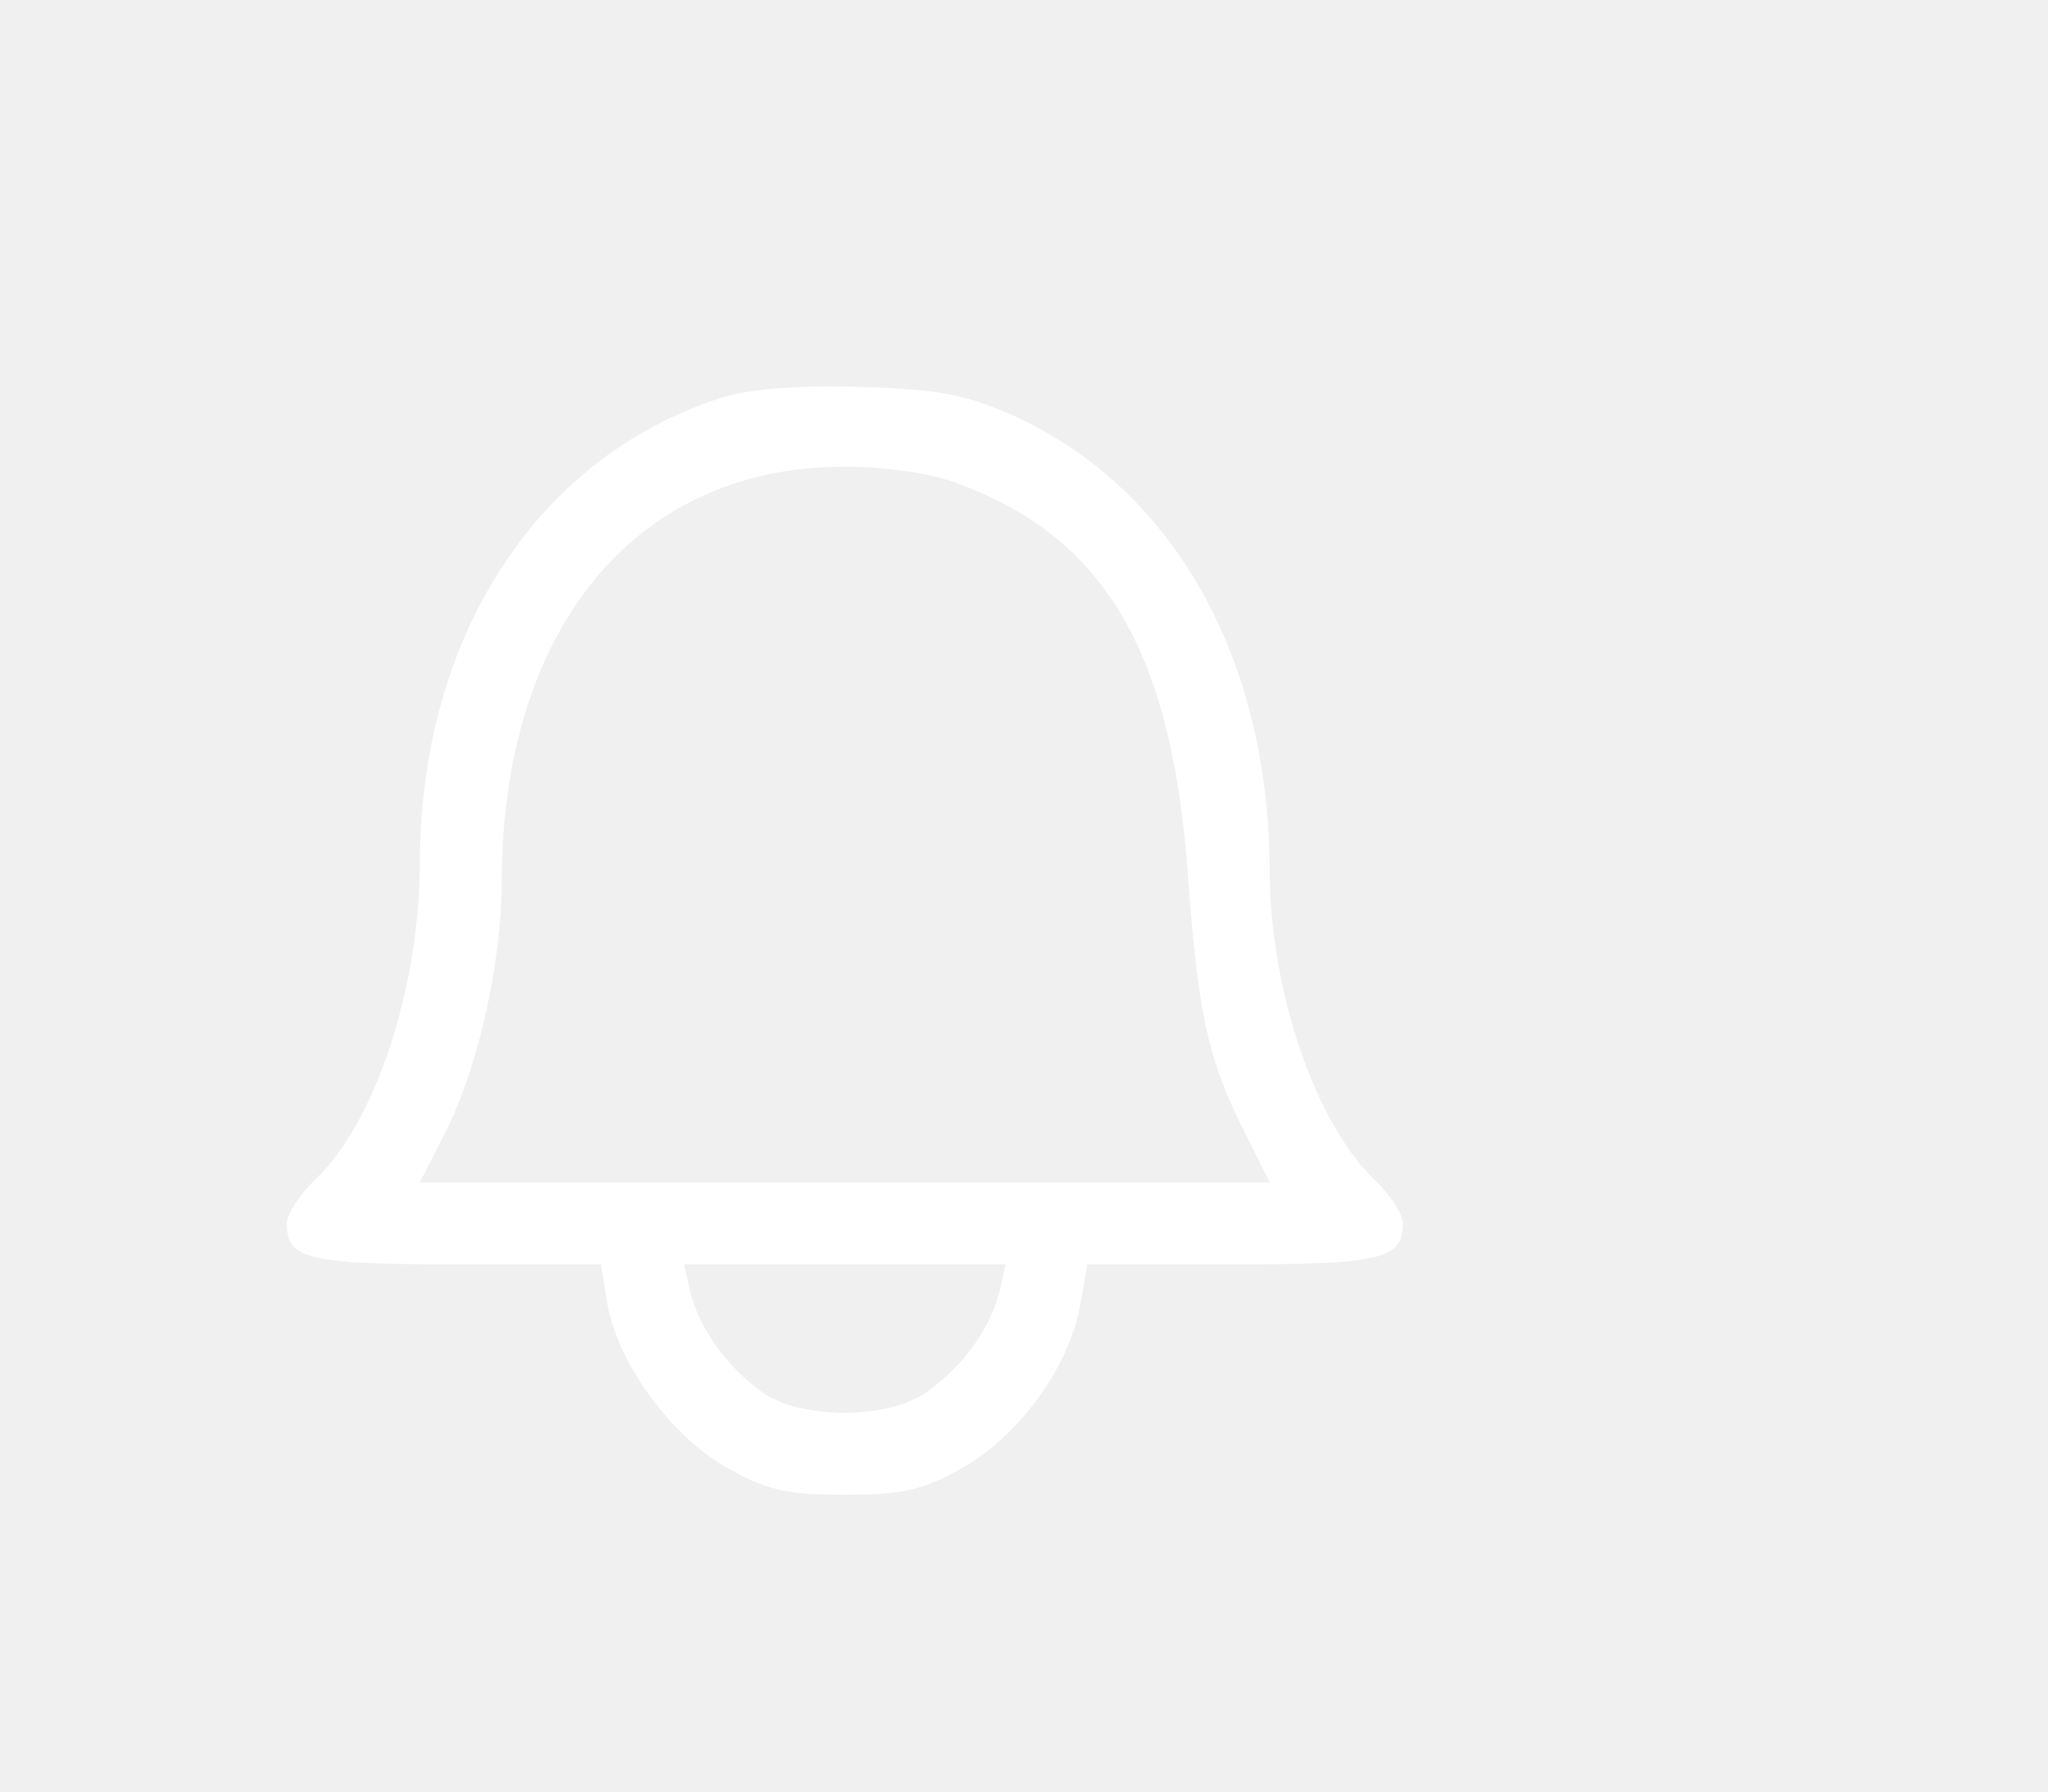
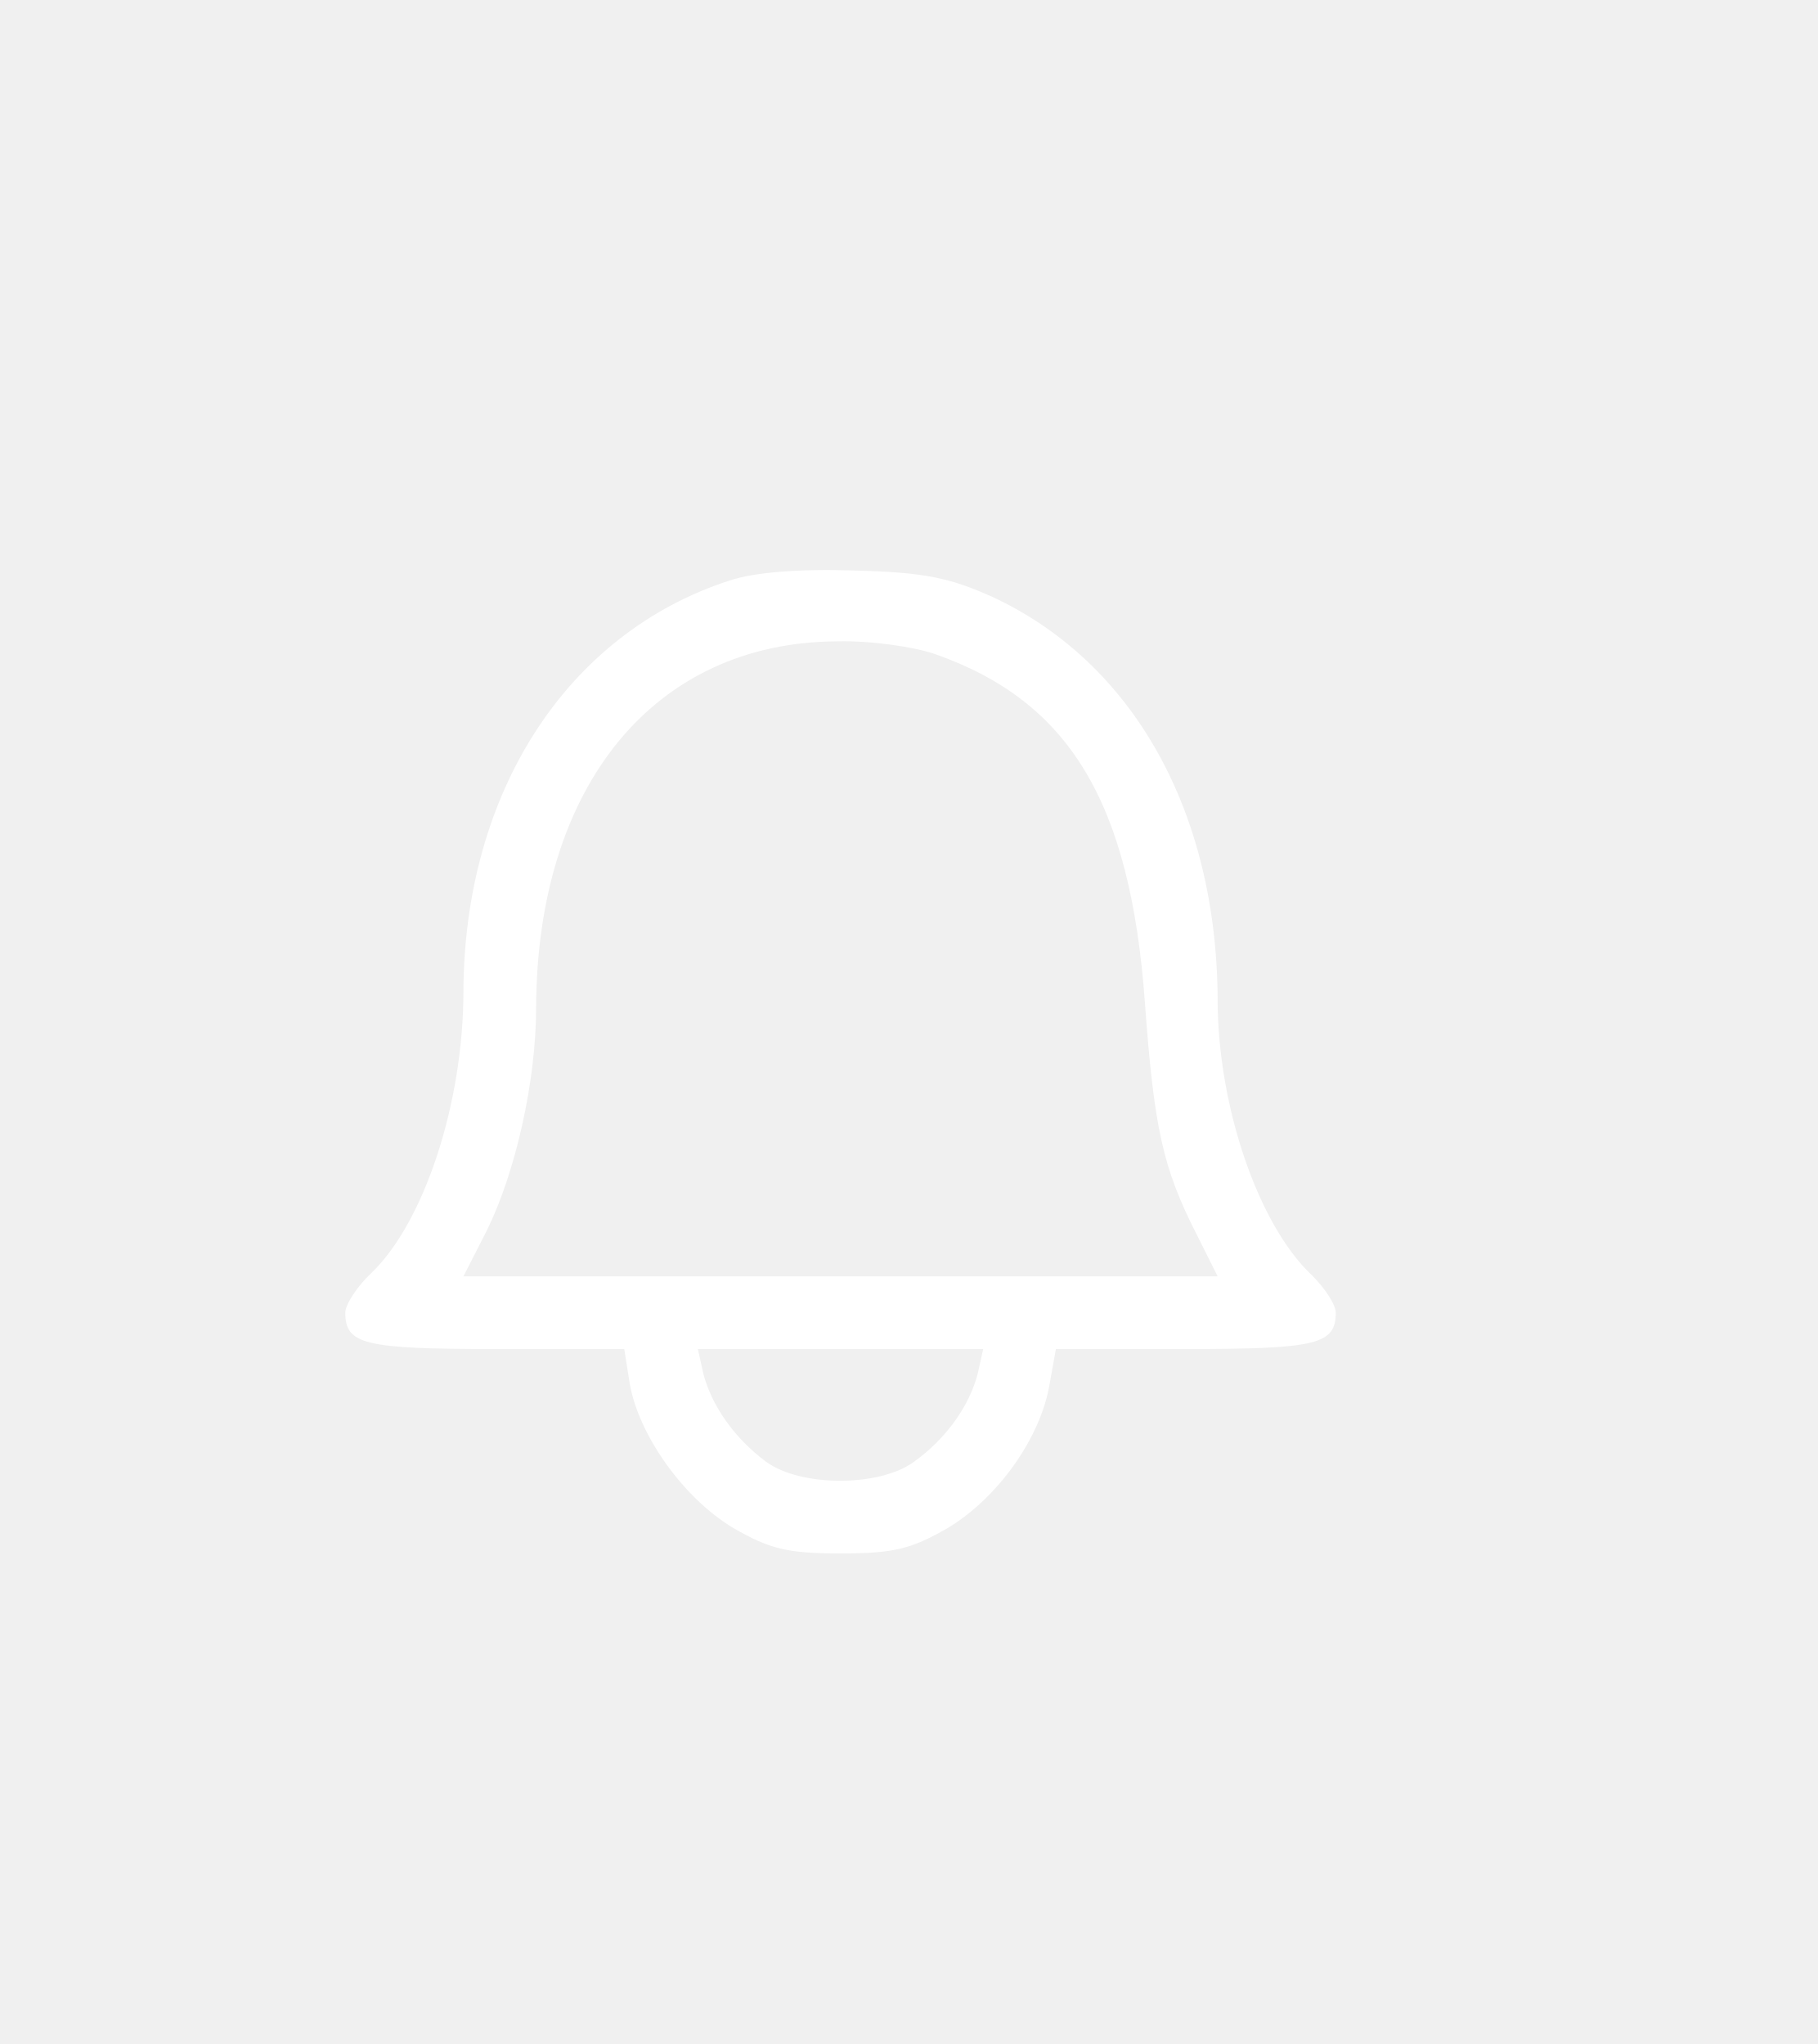
- <svg xmlns="http://www.w3.org/2000/svg" version="1.0" width="80pt" height="70pt" viewBox="0 0 200 160" preserveAspectRatio="xMidYMid meet">
+ <svg xmlns="http://www.w3.org/2000/svg" version="1.0" width="80pt" height="90pt" viewBox="-10 0 200 160" preserveAspectRatio="xMidYMid meet">
  <g transform="translate(0,171) scale(0.1,-0.1)" fill="#fff" stroke="none">
    <path d="M703 1396 c-179 -58 -292 -233 -293 -452 0 -123 -43 -254 -101 -310 -16 -15 -29 -35 -29 -44 0 -35 21 -40 166 -40 l141 0 6 -38 c10 -57 59 -126 114 -159 40 -23 59 -28 118 -28 59 0 78 5 118 28 55 33 102 99 112 158 l7 39 142 0 c145 0 166 5 166 40 0 9 -12 27 -26 41 -59 55 -104 186 -104 304 -1 207 -93 371 -248 443 -47 21 -74 27 -152 29 -61 2 -110 -2 -137 -11z m226 -81 c148 -52 215 -163 231 -384 10 -138 20 -182 56 -253 l24 -48 -415 0 -415 0 26 51 c31 63 54 163 54 245 1 244 130 402 331 403 37 1 85 -6 108 -14z m47 -792 c-9 -35 -34 -71 -70 -97 -38 -28 -125 -28 -163 0 -35 26 -60 62 -69 97 l-6 27 157 0 157 0 -6 -27z" />
  </g>
</svg>
